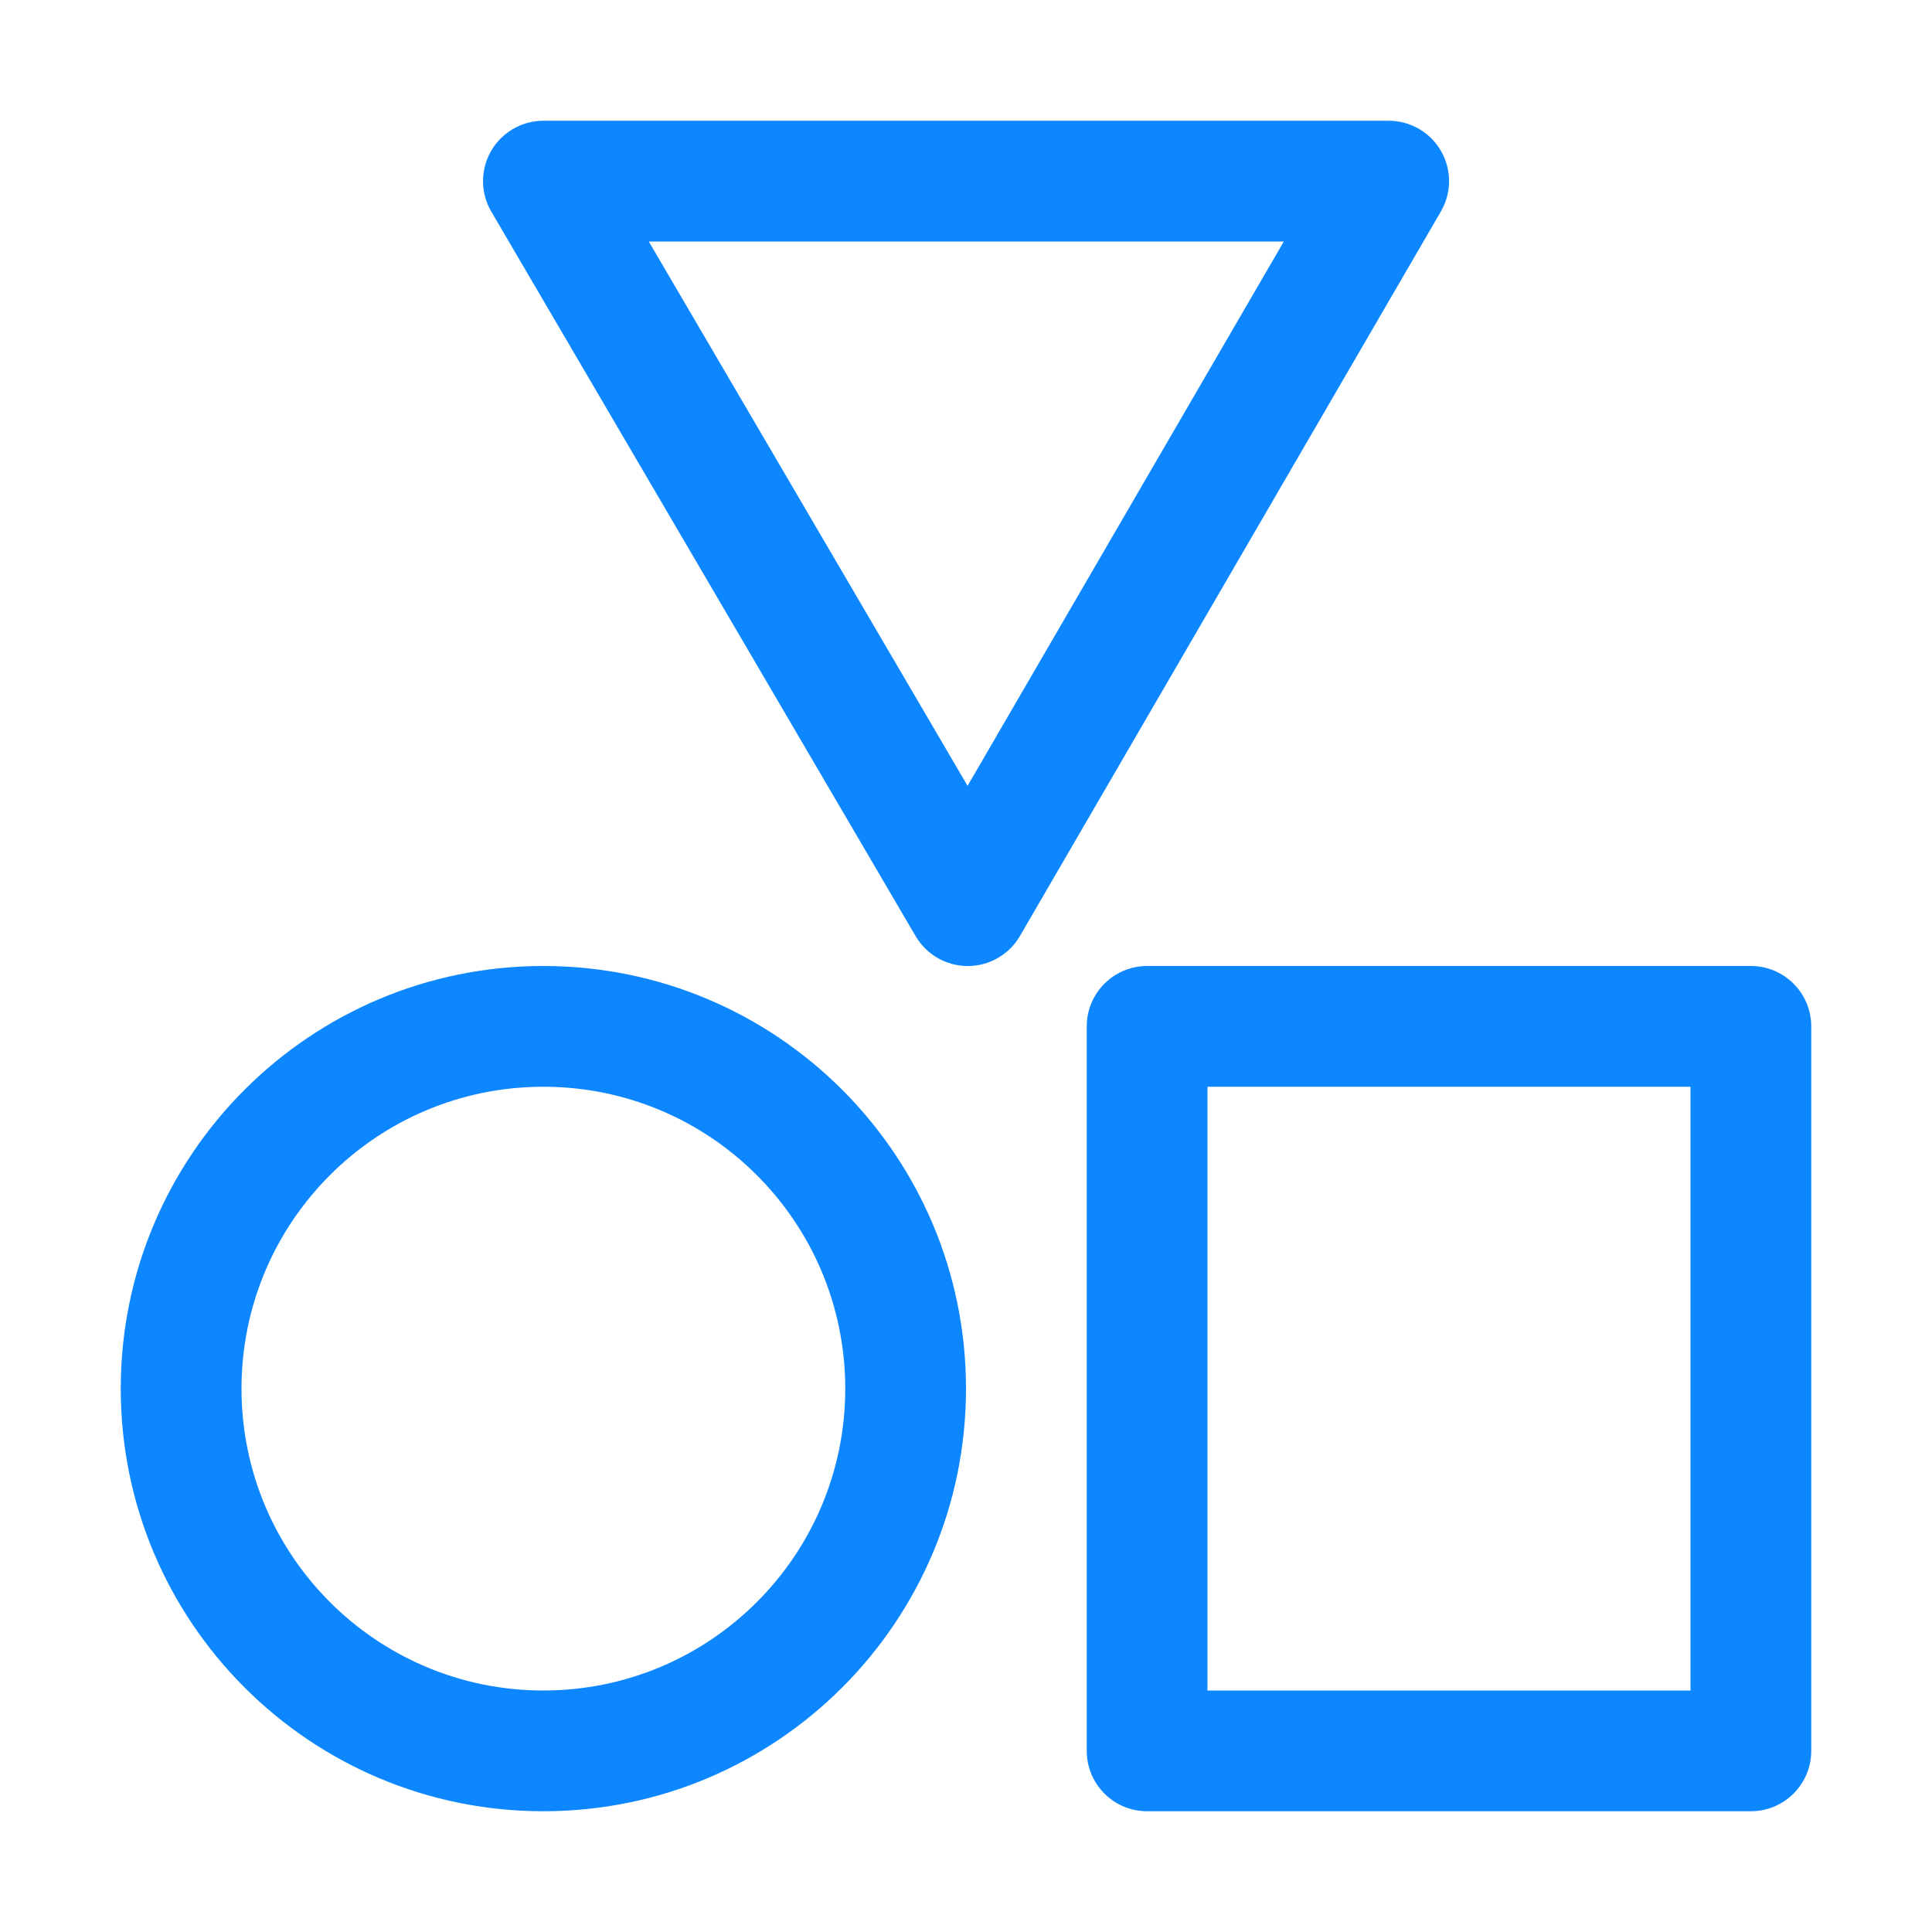
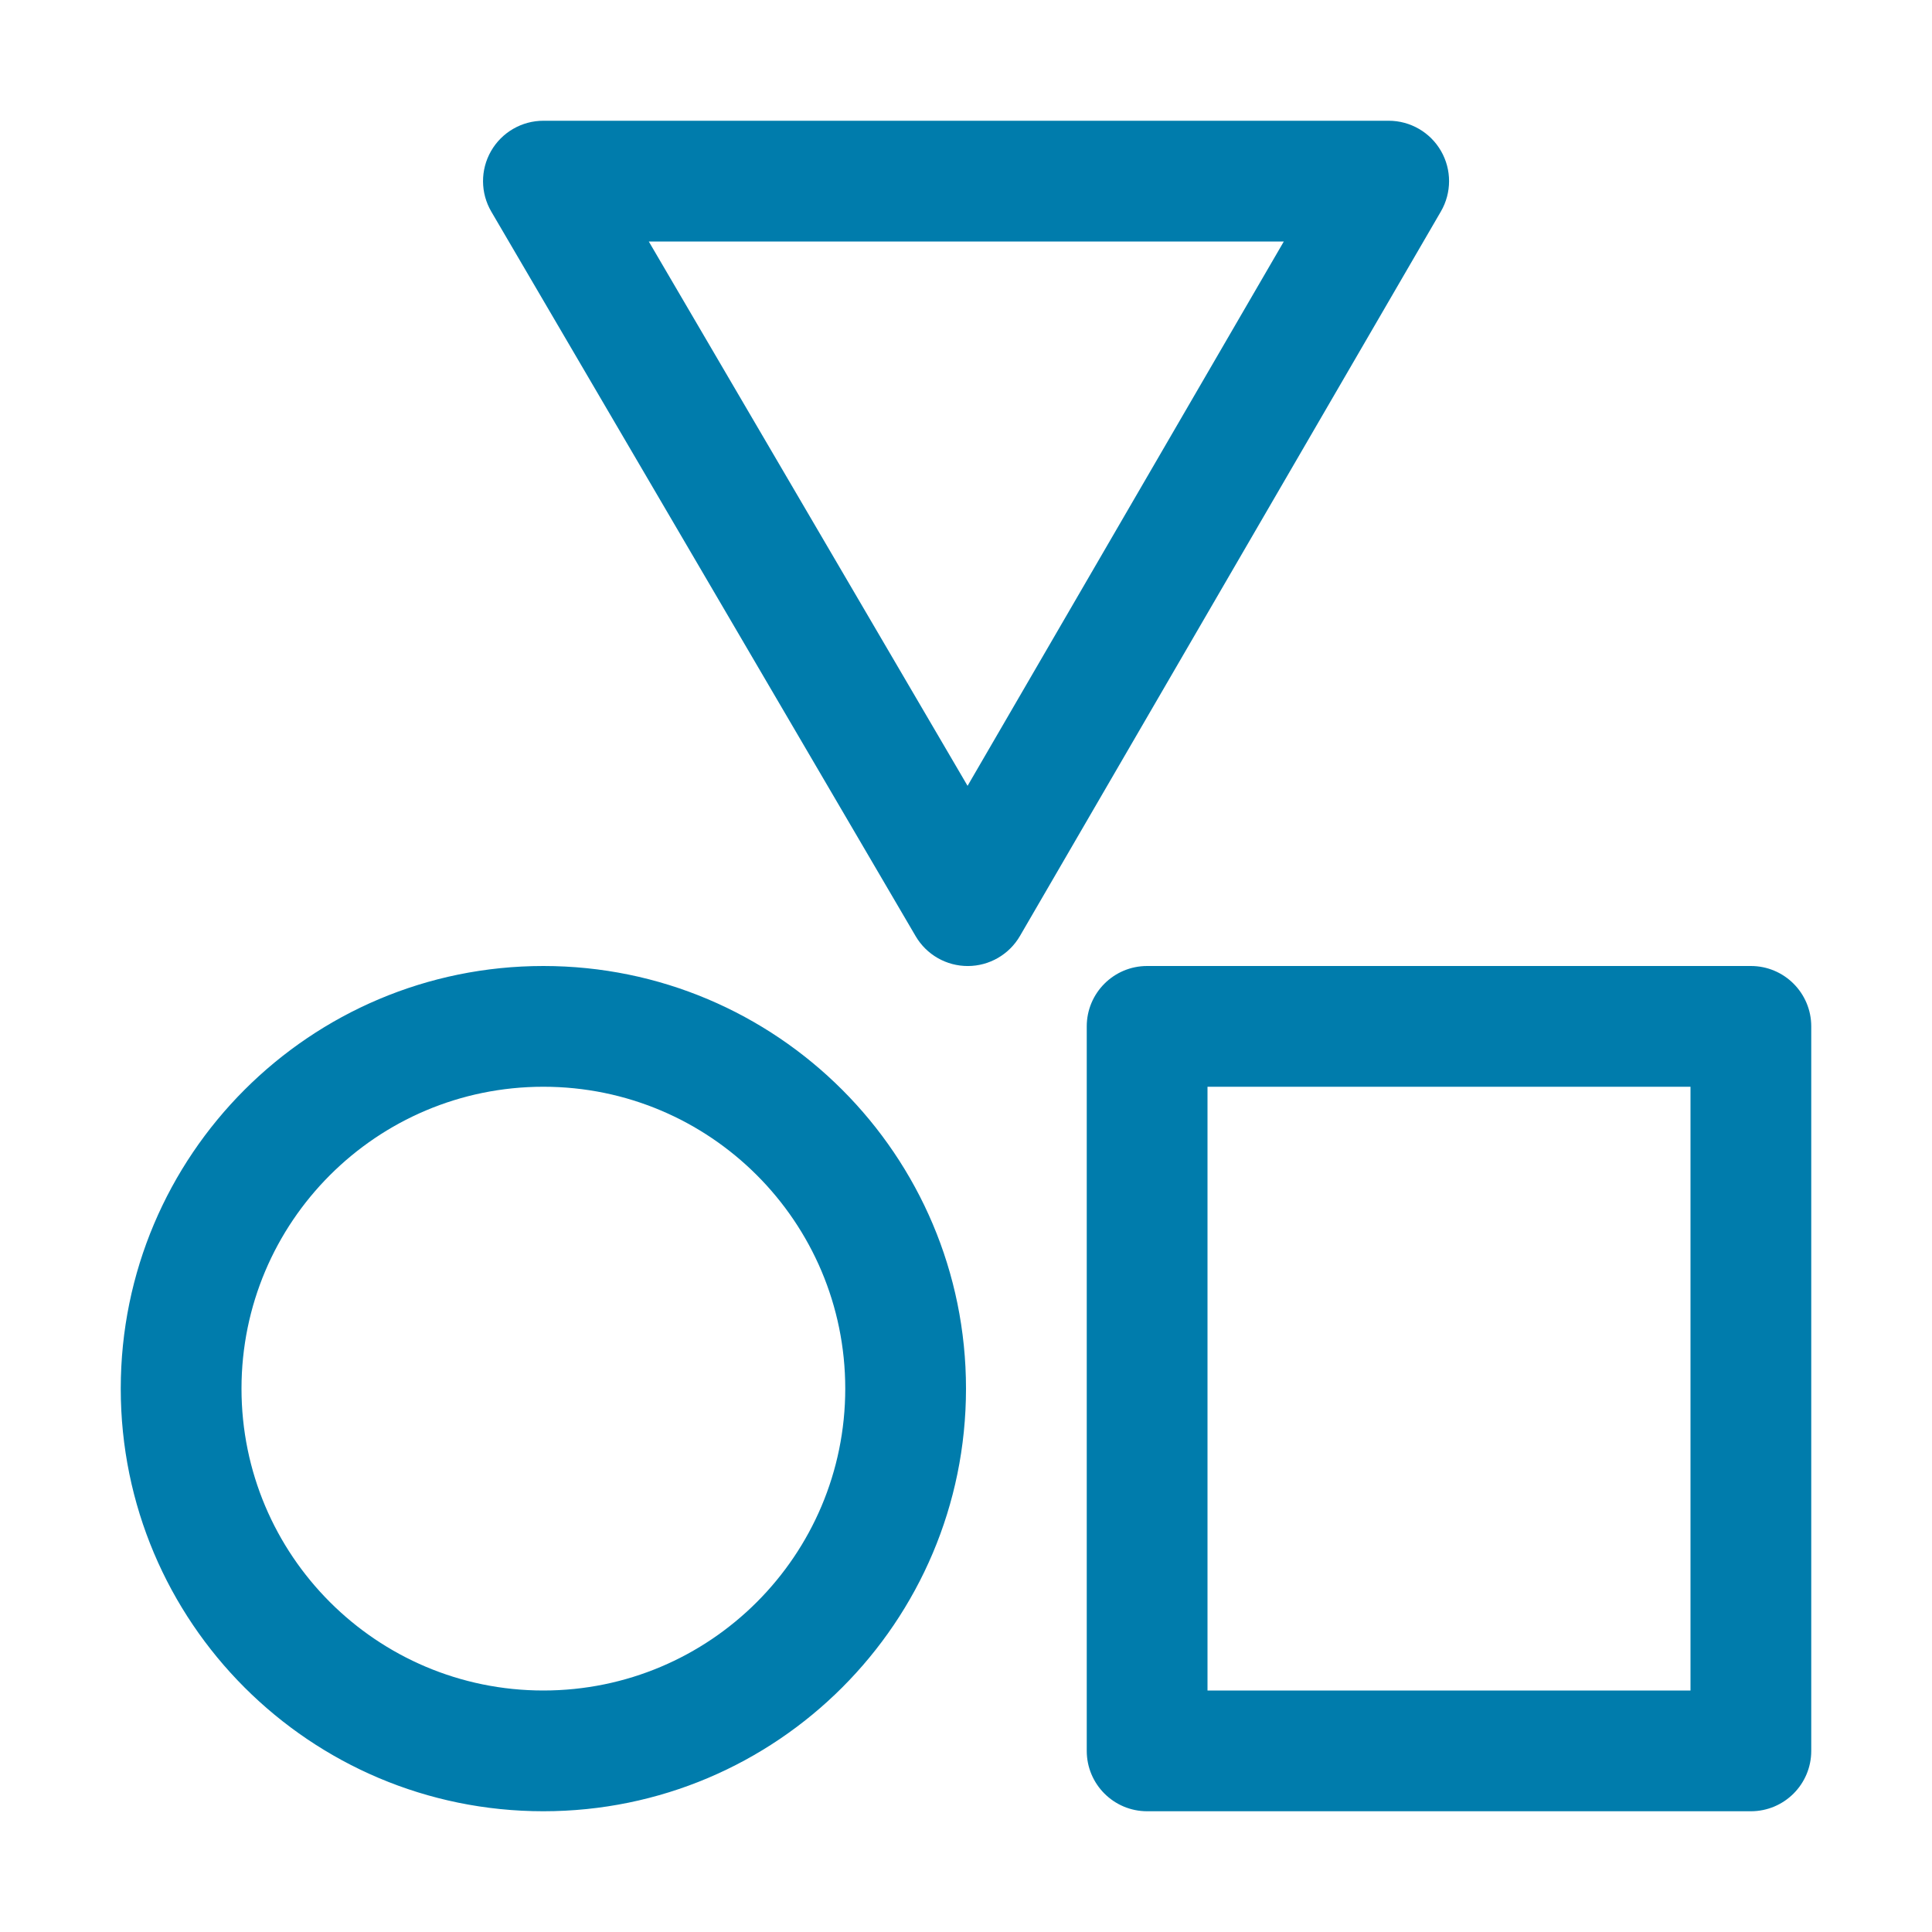
<svg xmlns="http://www.w3.org/2000/svg" class="icon" width="200px" height="200.00px" viewBox="0 0 1024 1024" version="1.1">
-   <path fill="#0d87ff" d="M512 736a224 224 0 1 1-448 0 224 224 0 0 1 448 0z m-64 0a160 160 0 1 0-320 0 160 160 0 0 0 320 0z m37.312-239.808l-224.896-384A32 32 0 0 1 288.064 64h448a32 32 0 0 1 27.648 48.064l-223.104 384a32 32 0 0 1-55.296 0.128zM680.448 128H343.872l168.96 288.512L680.448 128zM608 960a32 32 0 0 1-32-32v-384a32 32 0 0 1 32-32h320a32 32 0 0 1 32 32v384a32 32 0 0 1-32 32h-320z m32-64h256V576h-256v320z" />
+   <path fill="#007cac" d="M512 736a224 224 0 1 1-448 0 224 224 0 0 1 448 0z m-64 0a160 160 0 1 0-320 0 160 160 0 0 0 320 0z m37.312-239.808l-224.896-384A32 32 0 0 1 288.064 64h448a32 32 0 0 1 27.648 48.064l-223.104 384a32 32 0 0 1-55.296 0.128zM680.448 128H343.872l168.96 288.512L680.448 128zM608 960a32 32 0 0 1-32-32v-384a32 32 0 0 1 32-32h320a32 32 0 0 1 32 32v384a32 32 0 0 1-32 32h-320z m32-64h256V576h-256v320z" />
</svg>
